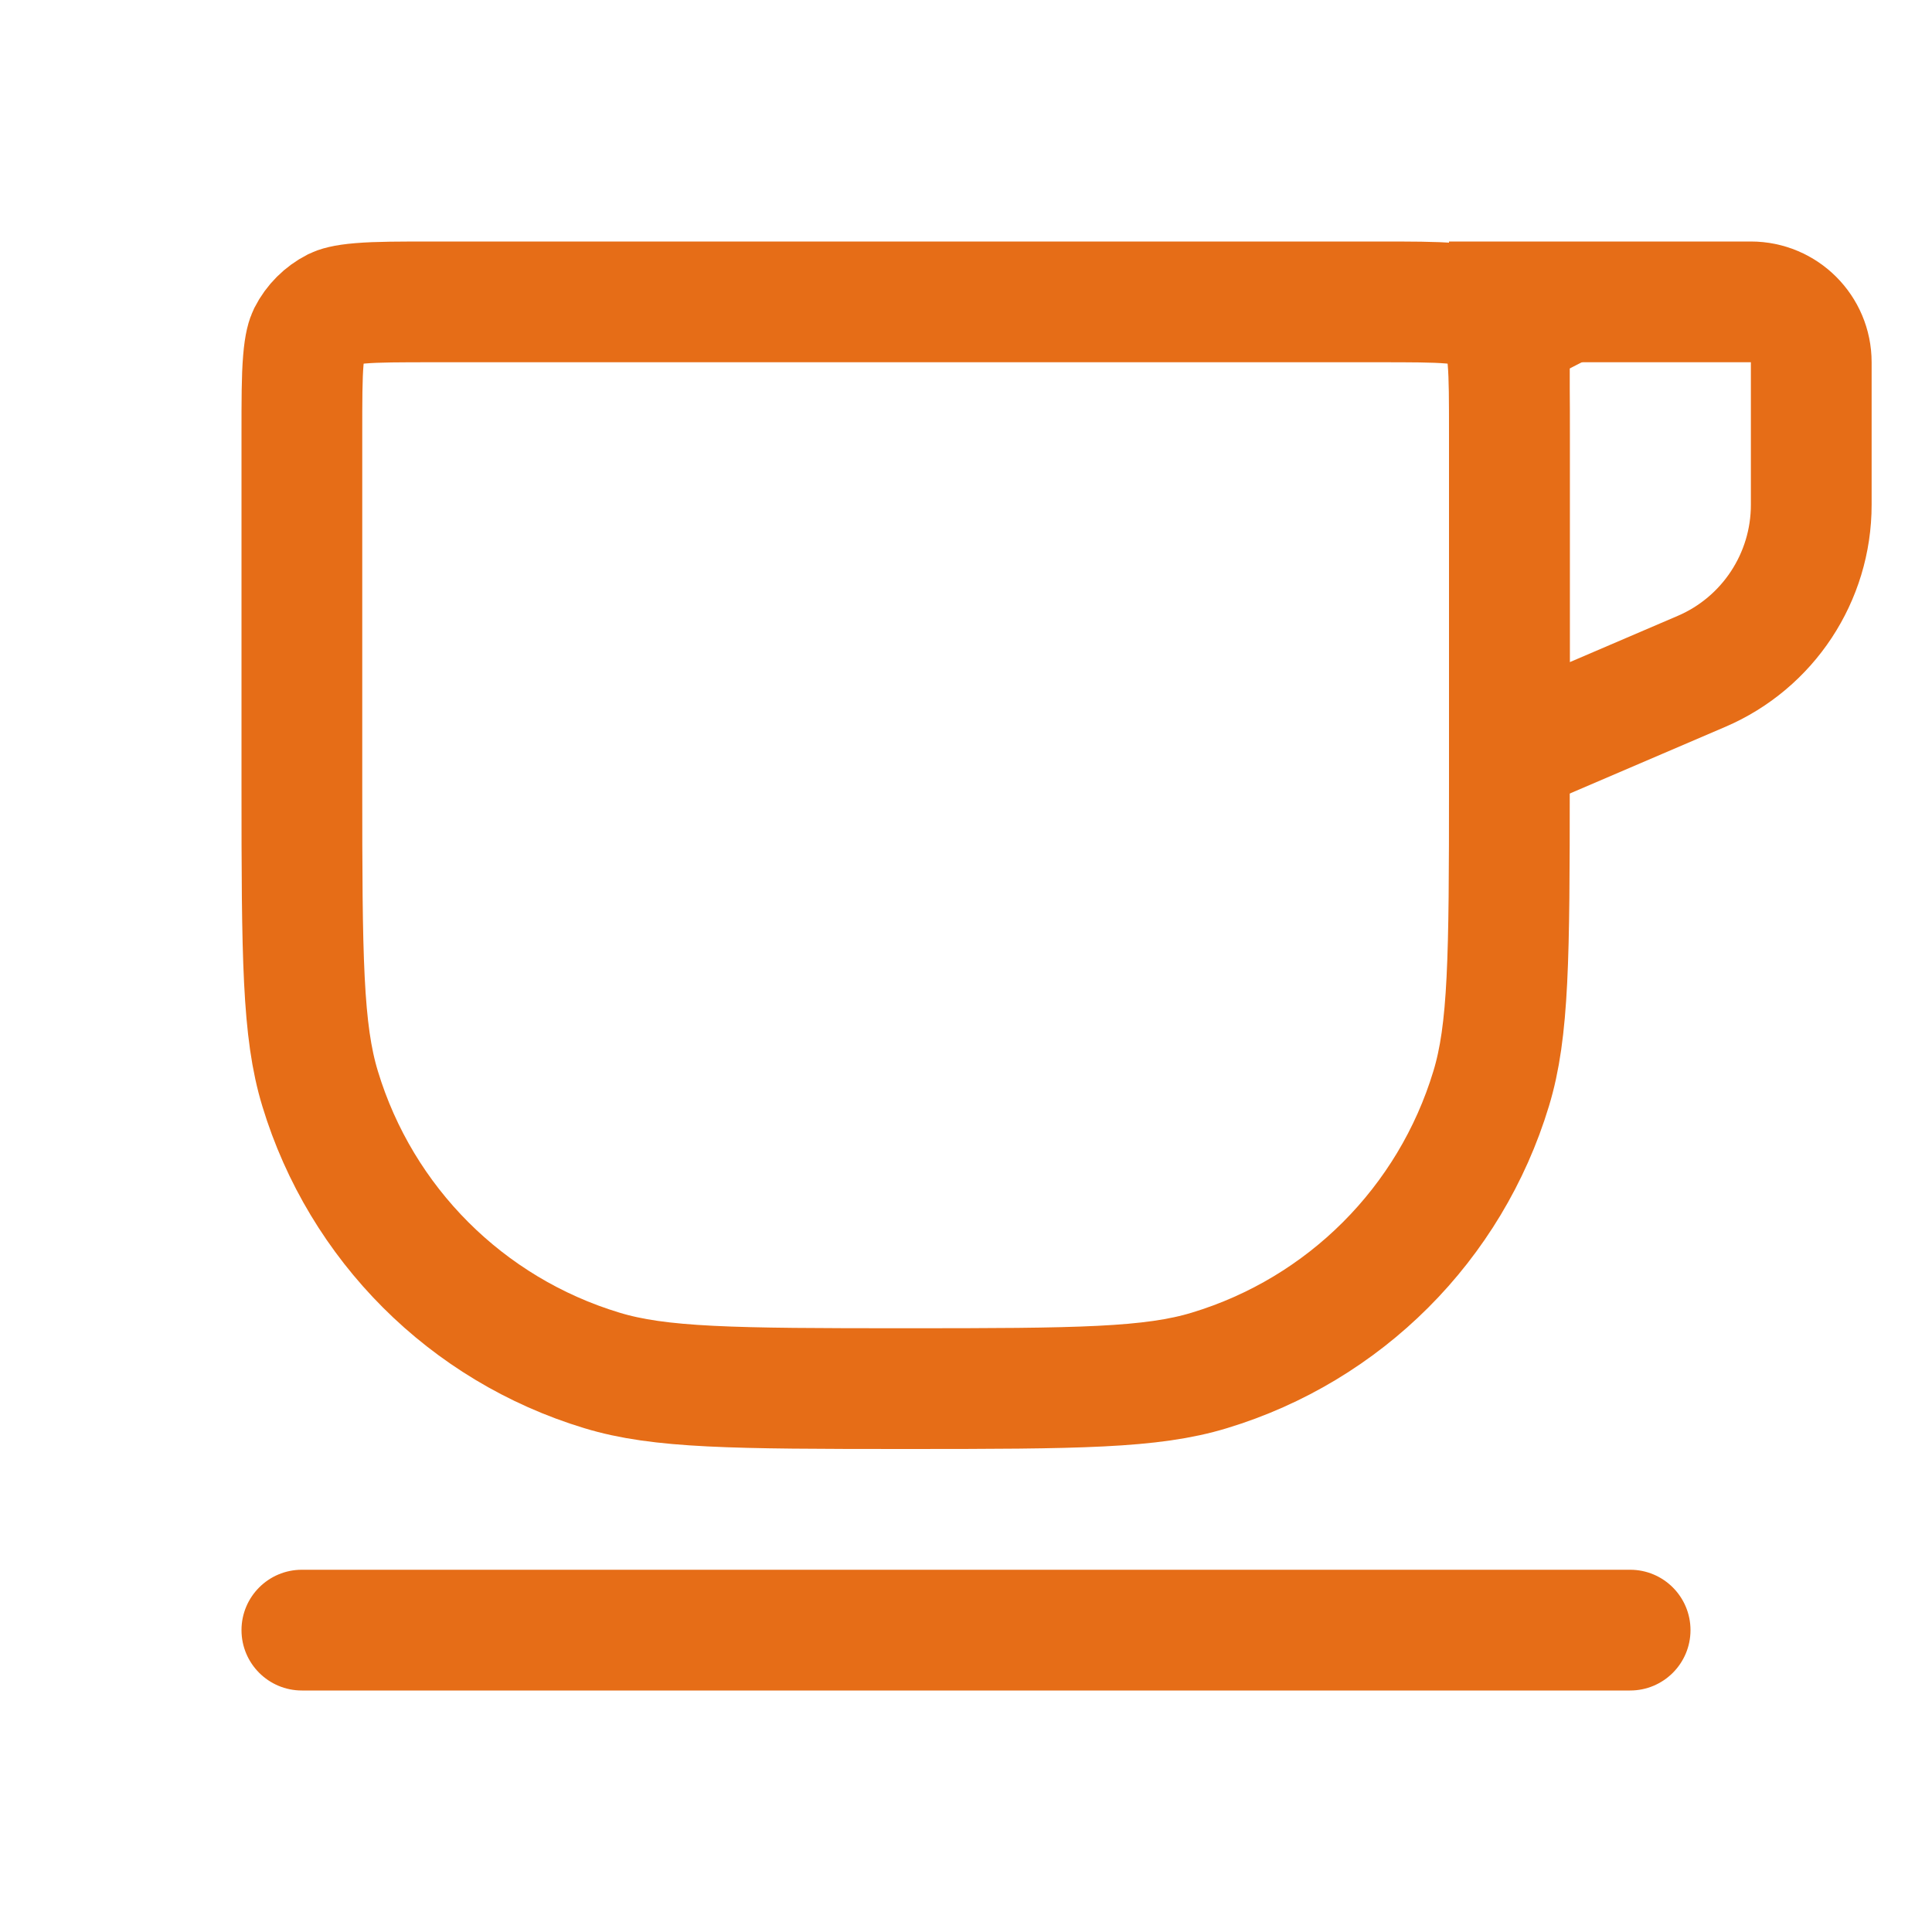
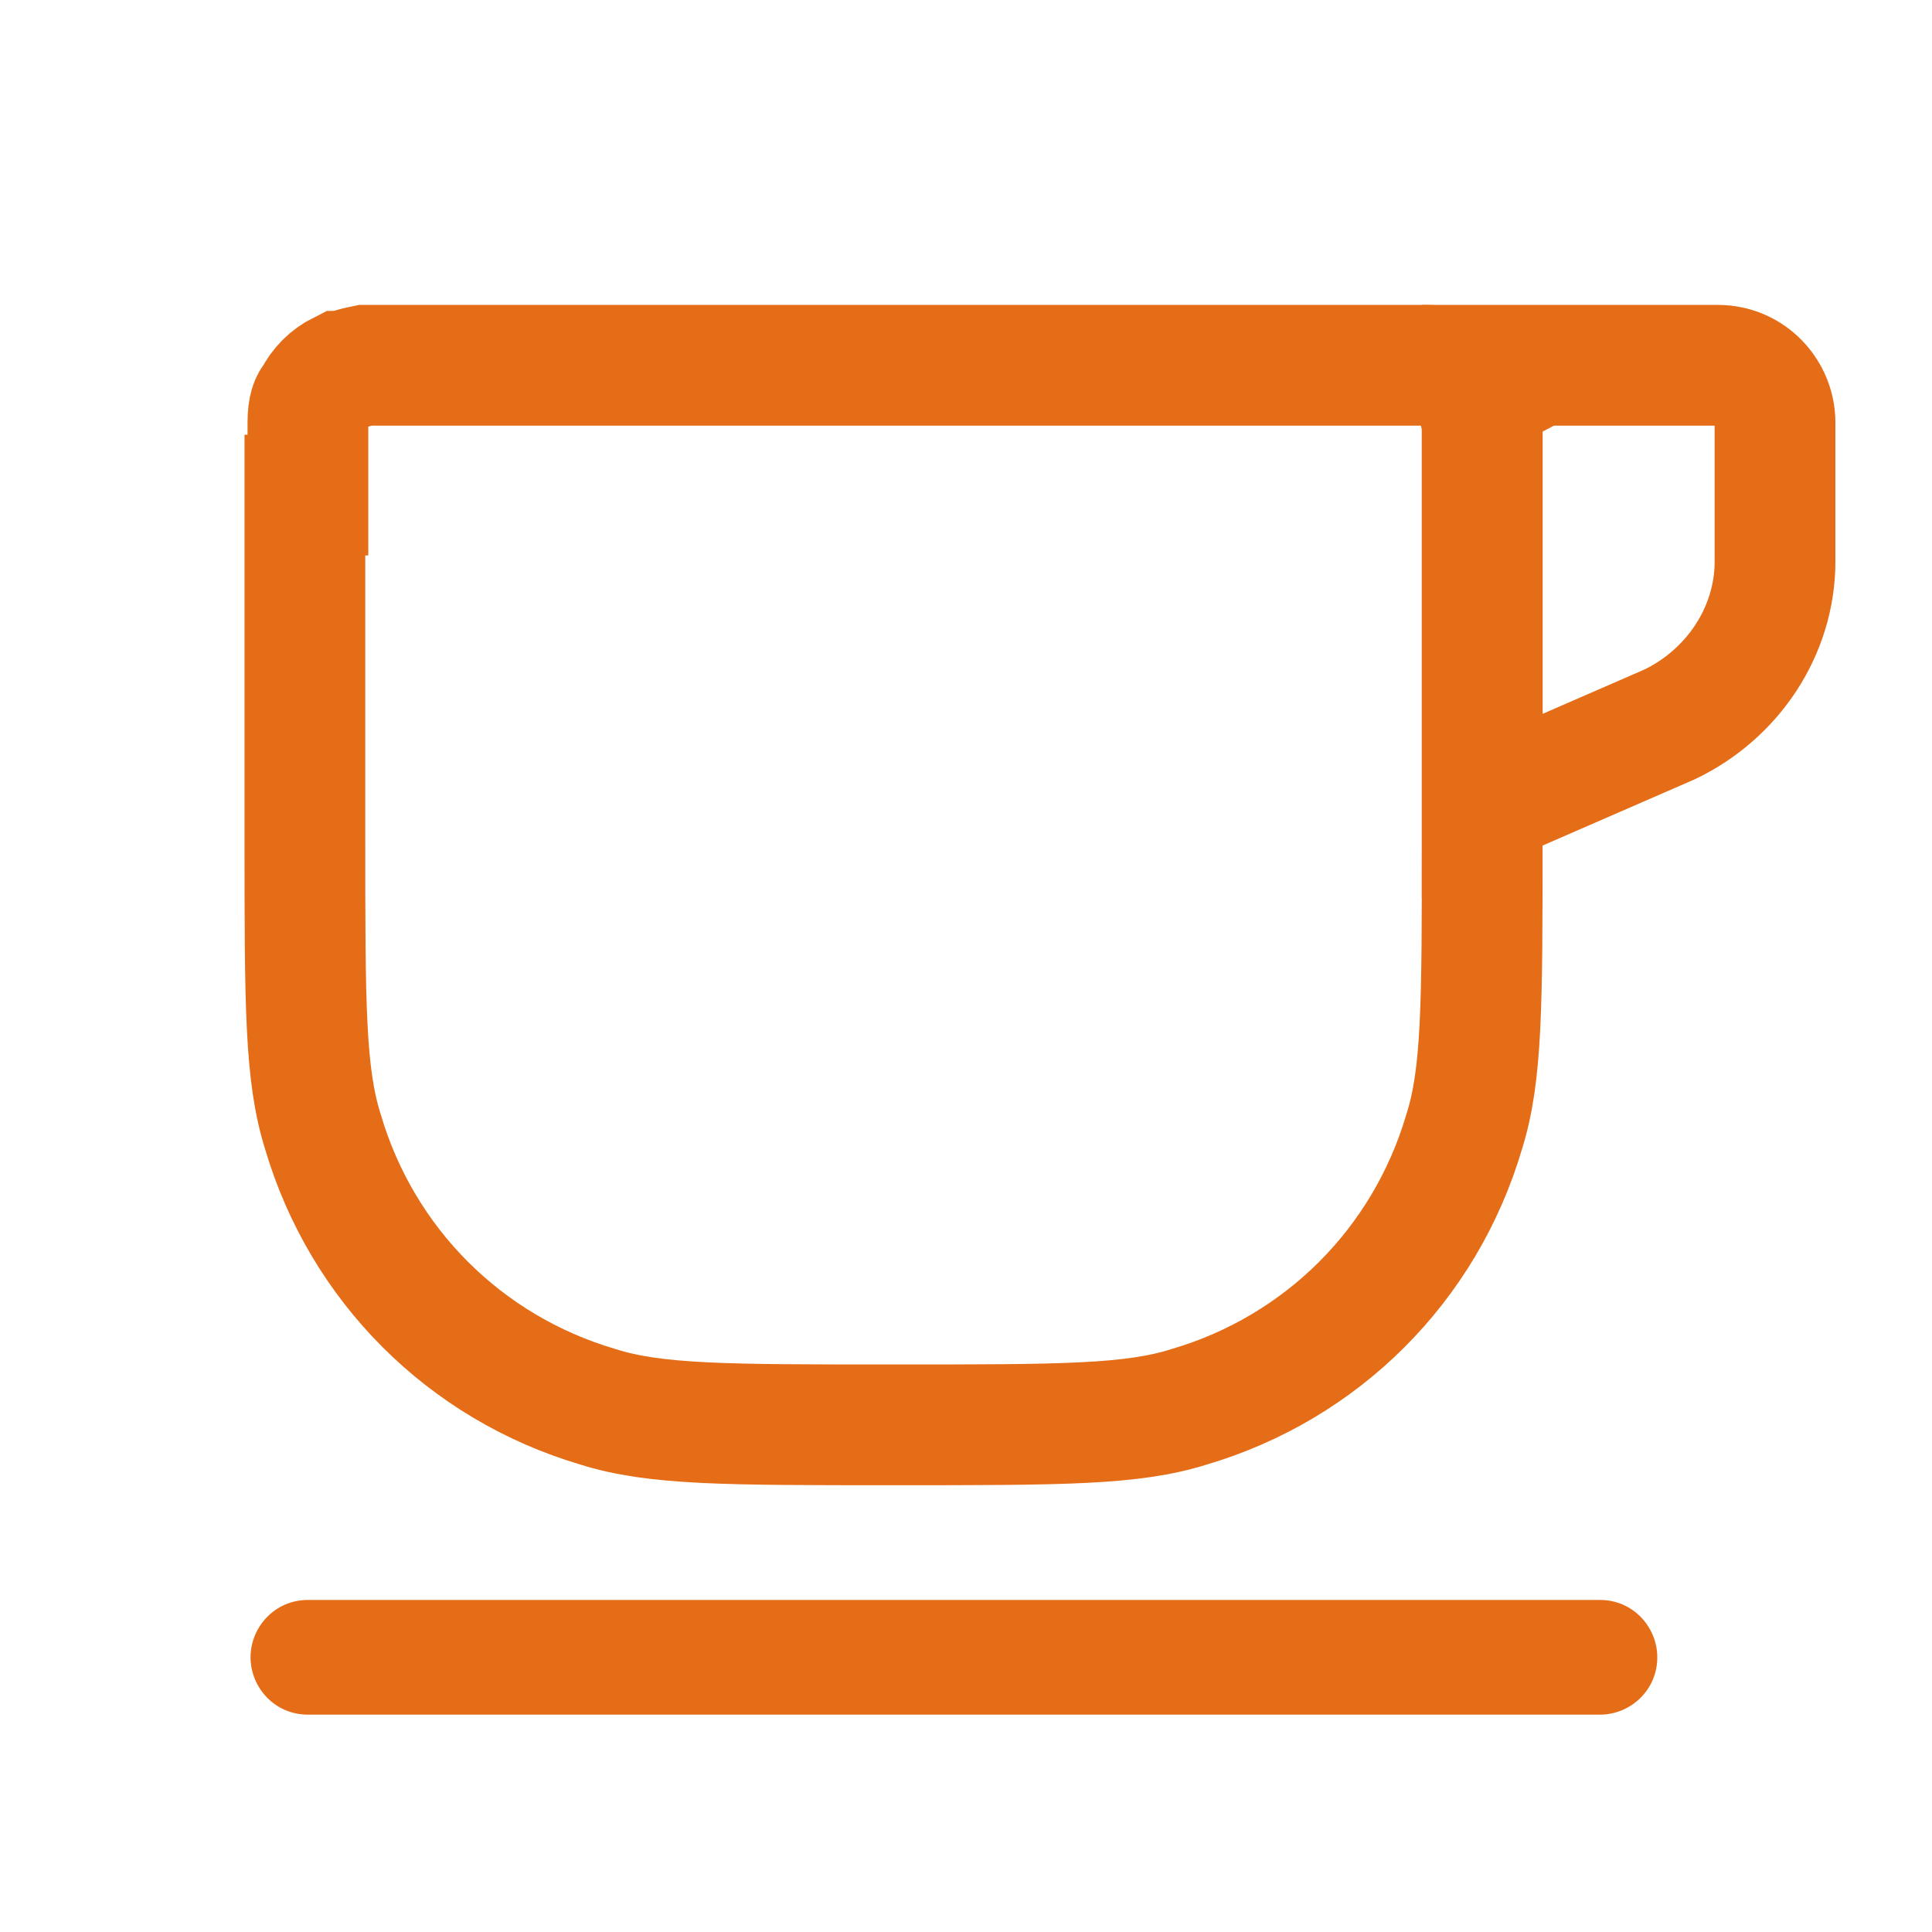
- <svg xmlns="http://www.w3.org/2000/svg" width="16" height="16" viewBox="0 0 16 16" fill="none">
-   <rect x="2" y="13" width="12" height="1" rx="0.5" fill="#E66D17" />
-   <path d="M2.5 3.6C2.5 3.312 2.5 3.126 2.512 2.984C2.523 2.848 2.542 2.798 2.554 2.773C2.602 2.679 2.679 2.602 2.773 2.554C2.798 2.542 2.848 2.523 2.984 2.512C3.126 2.5 3.312 2.5 3.6 2.5H11.4C11.688 2.5 11.874 2.5 12.016 2.512C12.152 2.523 12.202 2.542 12.227 2.554C12.321 2.602 12.398 2.679 12.445 2.773L12.886 2.548L12.445 2.773C12.458 2.798 12.477 2.848 12.488 2.984C12.5 3.126 12.5 3.312 12.5 3.6V6.5C12.5 7.932 12.495 8.537 12.349 9.016C12.01 10.135 11.135 11.01 10.016 11.349C9.537 11.495 8.932 11.5 7.5 11.5C6.068 11.5 5.463 11.495 4.984 11.349C3.865 11.01 2.99 10.135 2.651 9.016C2.505 8.537 2.5 7.932 2.5 6.5V3.6Z" stroke="#E66D17" />
-   <path d="M12.5 2.5H14.5C14.776 2.5 15 2.724 15 3V4.181C15 4.781 14.642 5.324 14.091 5.56L12.5 6.242V2.5Z" stroke="#E66D17" />
+ <svg xmlns="http://www.w3.org/2000/svg" version="1.1" id="Layer_1" x="0px" y="0px" width="64px" height="64px" viewBox="0 0 64 64" style="enable-background:new 0 0 64 64;" xml:space="preserve">
+   <style type="text/css">
+ 	.st0{fill:#E66D17;}
+ 	.st1{fill:none;stroke:#E66D17;stroke-width:4;}
+ </style>
+   <path class="st0" d="M10.2,53H53c1.1,0,1.9,0.9,1.9,1.9l0,0c0,1.1-0.9,1.9-1.9,1.9H10.2c-1.1,0-1.9-0.9-1.9-1.9l0,0  C8.3,53.9,9.1,53,10.2,53z" />
+   <path class="st1" d="M10.2,16.4c0-1.1,0-1.8,0-2.4c0-0.5,0.1-0.7,0.2-0.8c0.2-0.4,0.5-0.7,0.9-0.9c0.1,0,0.3-0.1,0.8-0.2  c0.6,0,1.3,0,2.4,0h30.3c1.1,0,1.8,0,2.4,0c0.5,0,0.7,0.1,0.8,0.2c0.4,0.2,0.7,0.5,0.9,0.9l1.7-0.9l-1.7,0.9c0,0.1,0.1,0.3,0.2,0.8  c0,0.6,0,1.3,0,2.4v11.3c0,5.6,0,7.9-0.6,9.8c-1.3,4.4-4.7,7.8-9.1,9.1c-1.9,0.6-4.2,0.6-9.8,0.6s-7.9,0-9.8-0.6  c-4.4-1.3-7.8-4.7-9.1-9.1c-0.6-1.9-0.6-4.2-0.6-9.8V16.4z" />
+   <path class="st1" d="M49.1,12.1h7.8c1.1,0,1.9,0.9,1.9,1.9v4.6c0,2.3-1.4,4.4-3.5,5.4l-6.2,2.7V12.1z" />
</svg>
